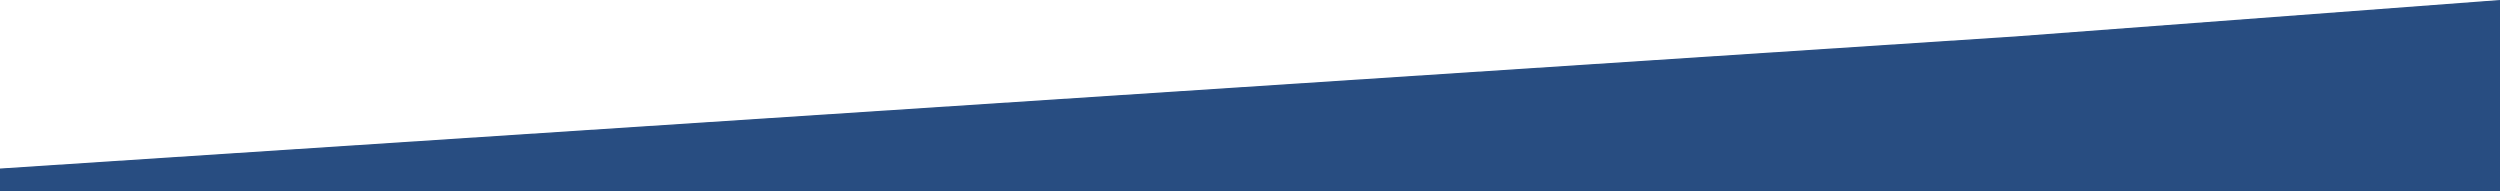
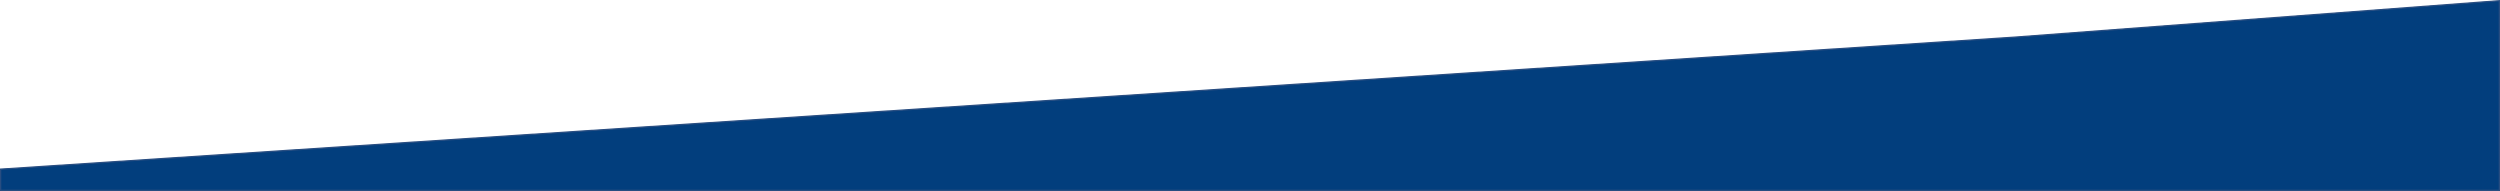
<svg xmlns="http://www.w3.org/2000/svg" width="100%" height="100%" viewBox="0 0 1919.833 146.655" preserveAspectRatio="none">
-   <g id="Path_18" data-name="Path 18" transform="translate(0 134.472)" fill="#284d81">
+   <g id="Path_18" data-name="Path 18" transform="translate(0 134.472)" fill="#023E7D">
    <path d="M 1919.333 11.683 L 0.5 11.683 L 0.5 -4.582 L 1547.121 -105.945 L 1919.333 -133.934 L 1919.333 11.683 Z" stroke="none" />
    <path d="M 1918.833 11.183 L 1918.833 -133.395 L 1547.163 -105.447 L 1547.159 -105.446 L 1547.154 -105.446 L 1 -4.114 L 1 11.183 L 1918.833 11.183 M 1919.833 12.183 L 8.138021075865254e-05 12.183 L 8.138021075865254e-05 -5.051 L 1547.088 -106.444 L 1919.833 -134.473 L 1919.833 12.183 Z" stroke="none" fill="#284d81" />
  </g>
</svg>
